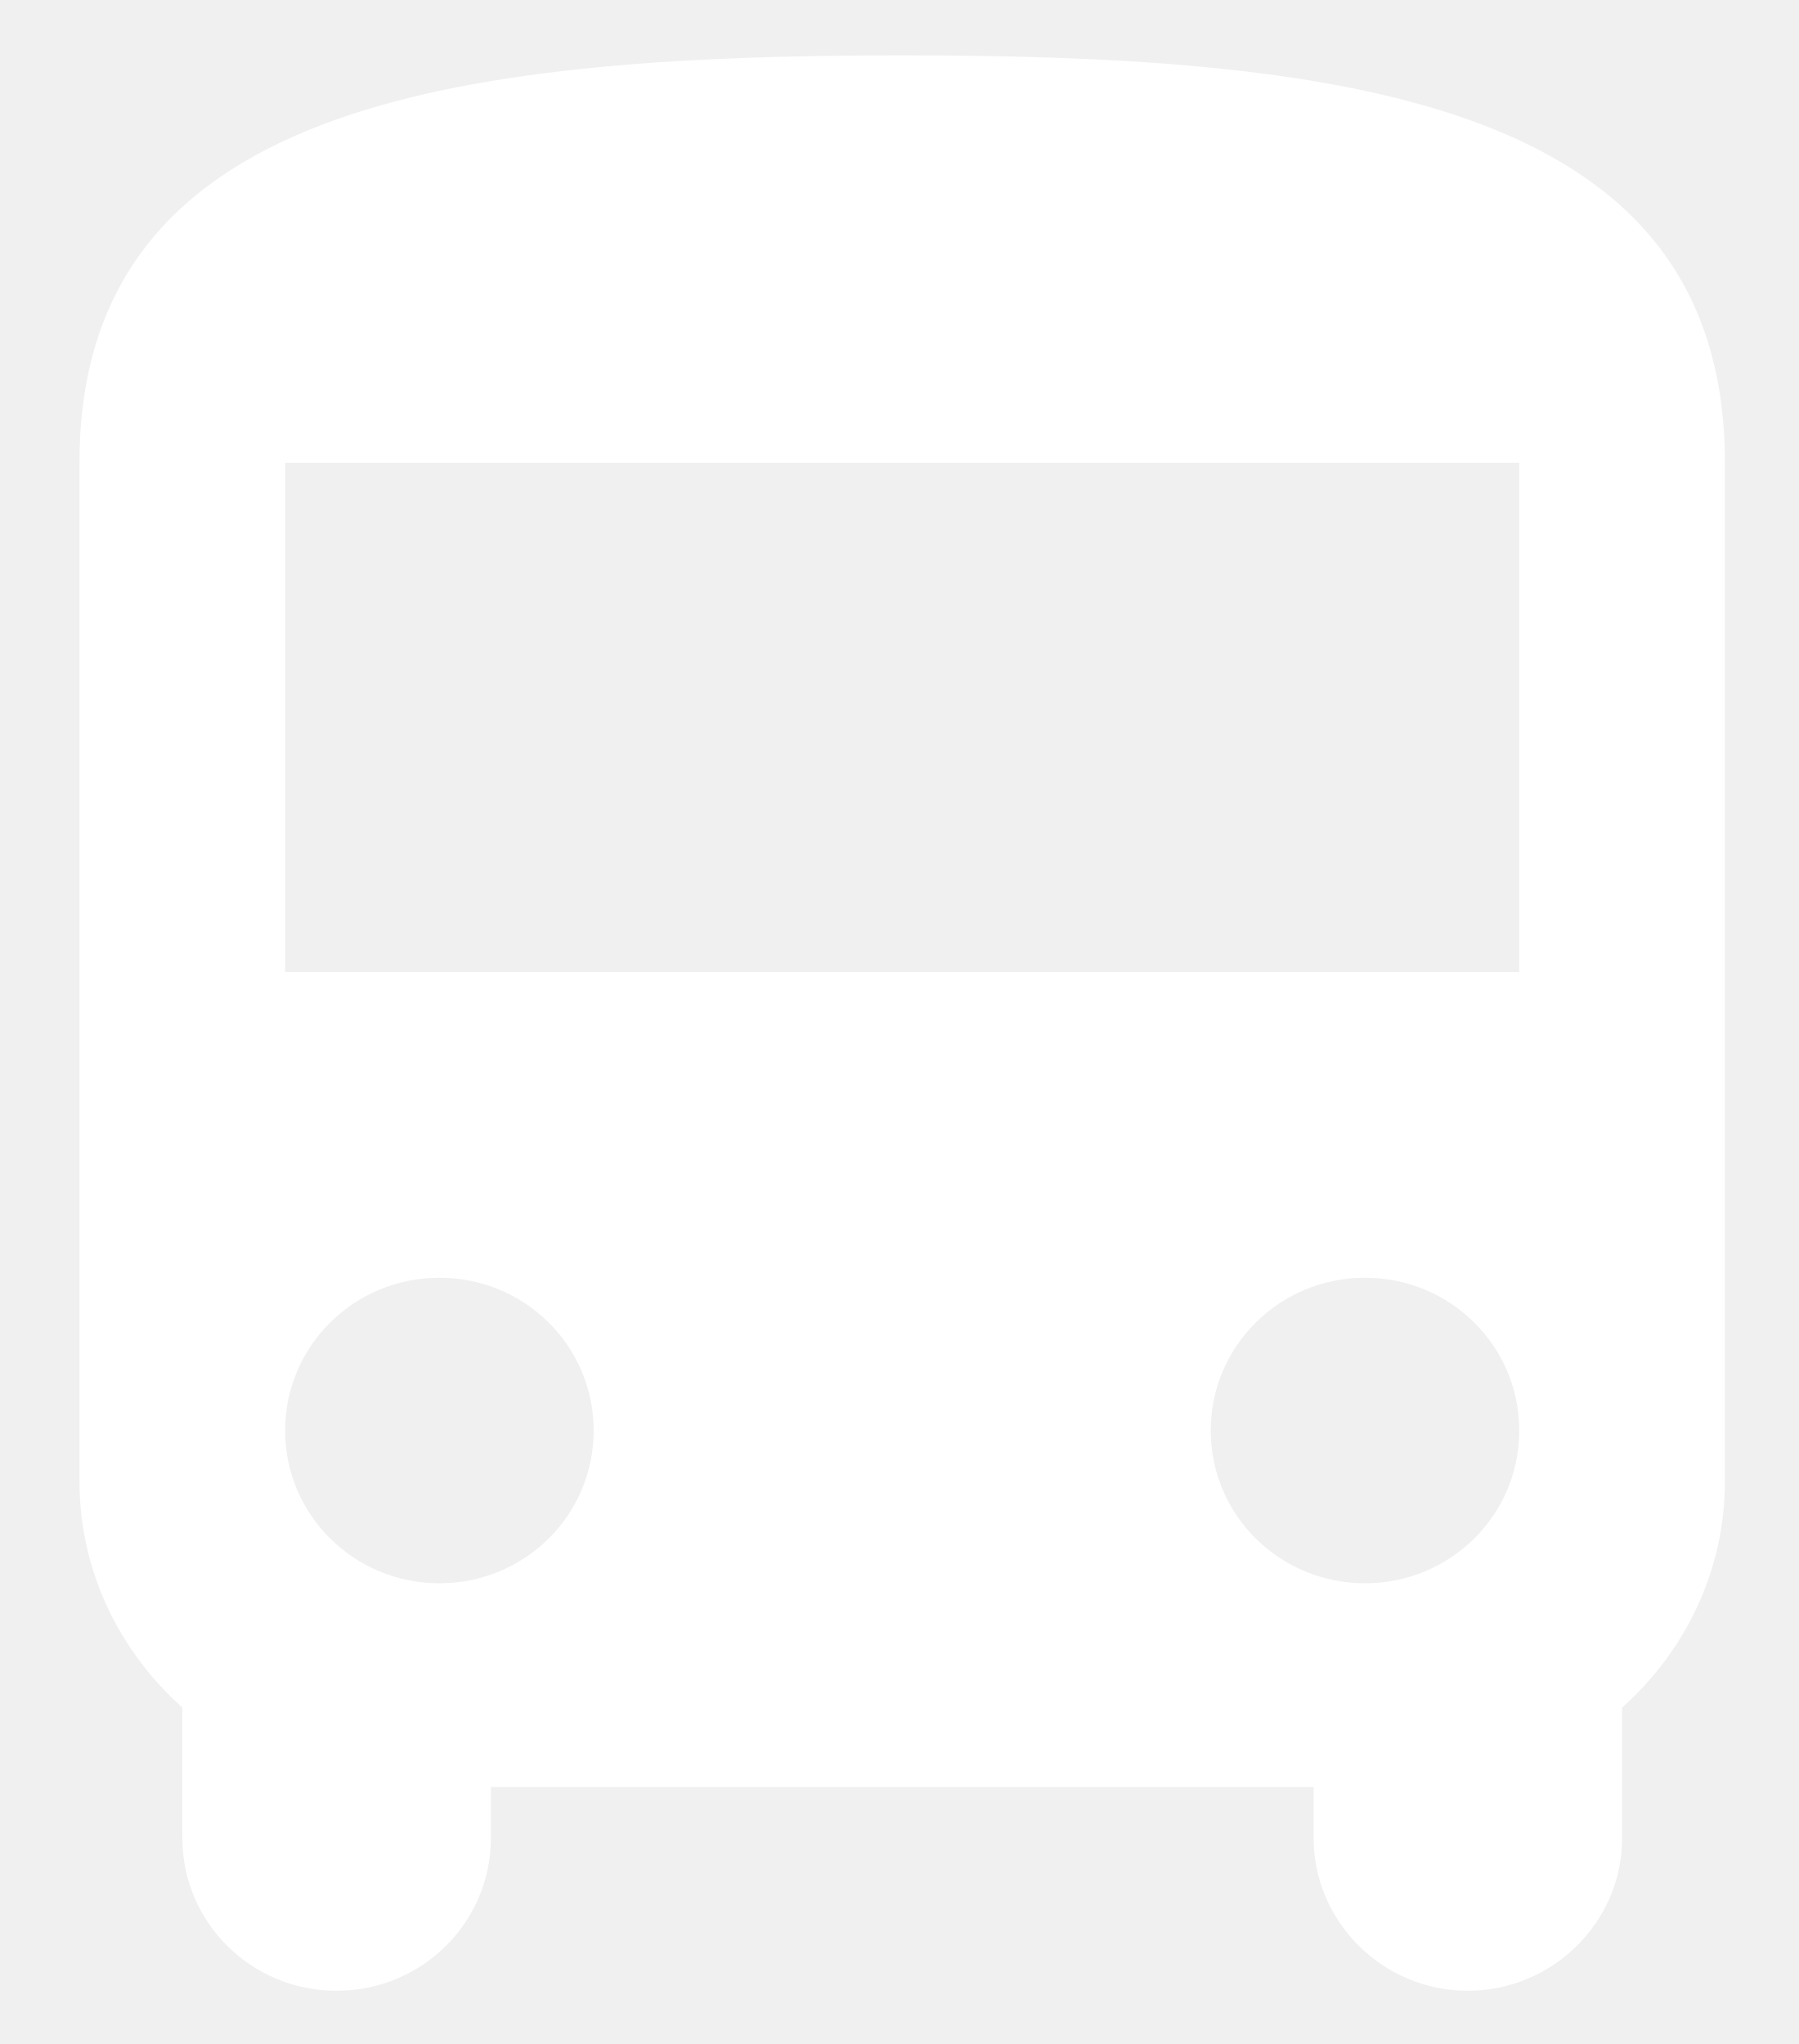
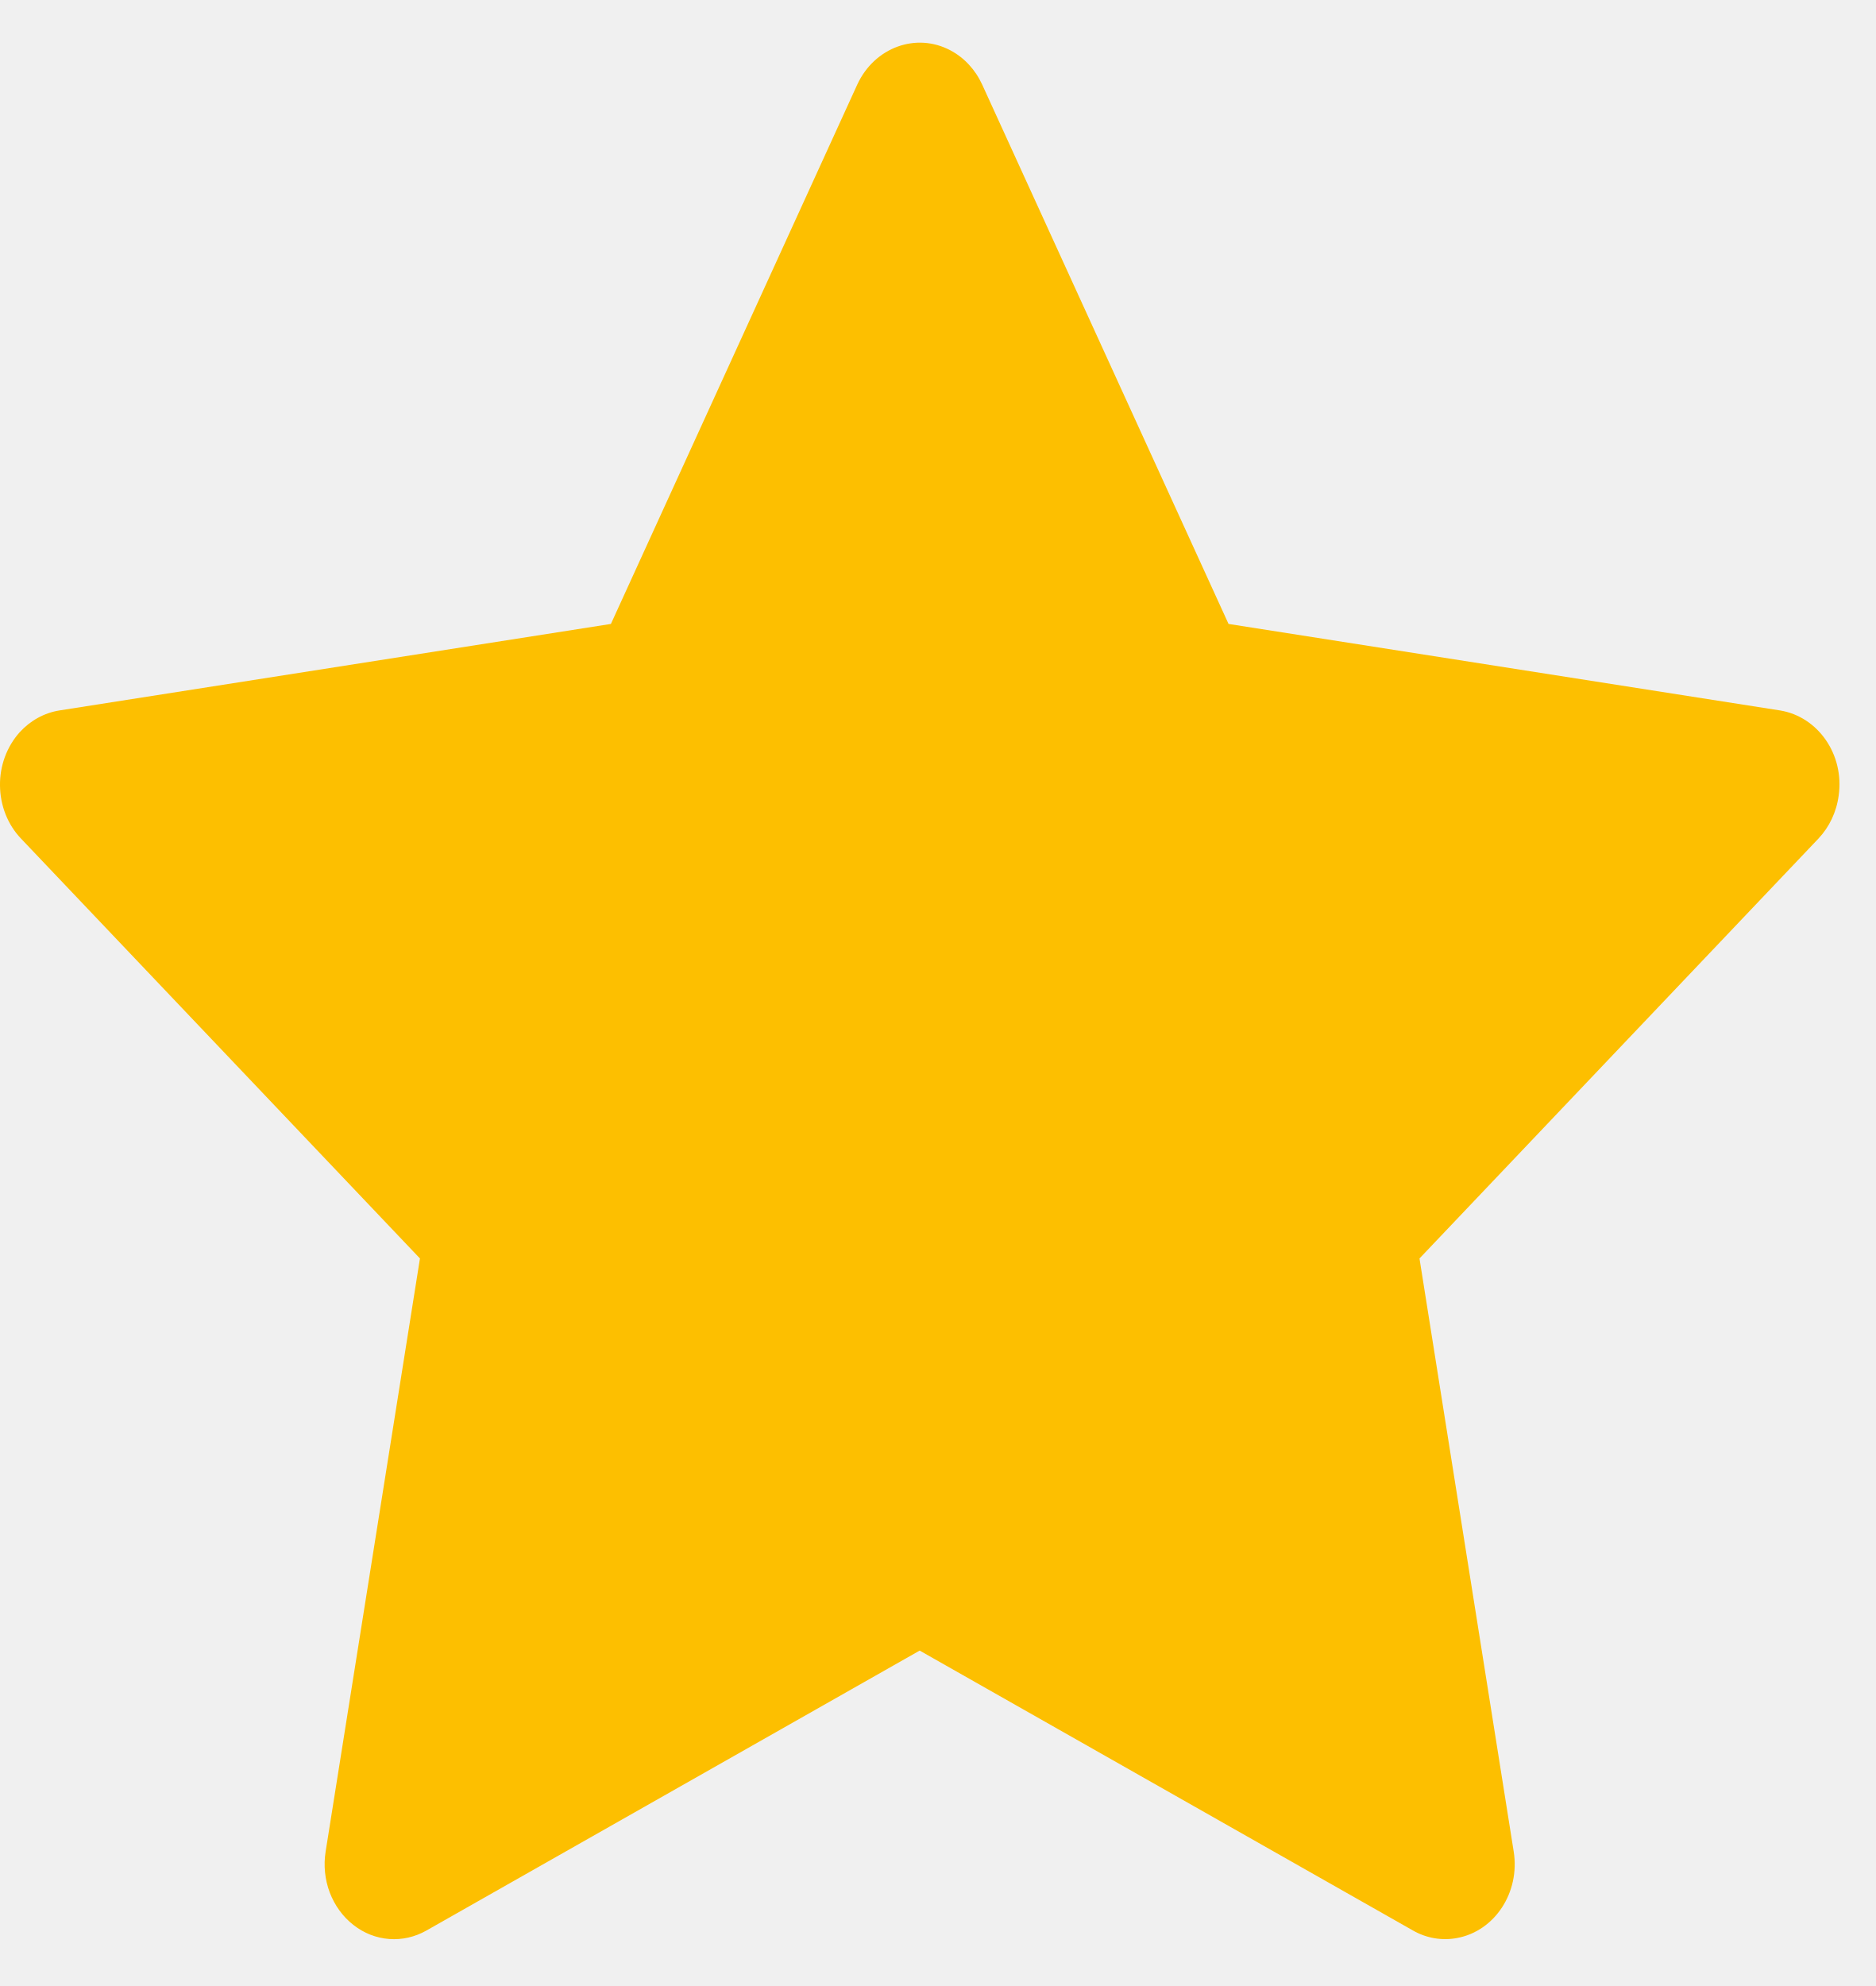
- <svg xmlns="http://www.w3.org/2000/svg" width="22" height="25" viewBox="0 0 22 25" fill="none">
-   <path d="M0.972 18.119C0.972 19.216 1.463 20.2 2.23 20.885V22.48C2.23 23.514 3.072 24.349 4.116 24.349C5.16 24.349 6.003 23.514 6.003 22.48V21.857H16.064V22.48C16.064 23.502 16.906 24.349 17.95 24.349C18.982 24.349 19.837 23.514 19.837 22.48V20.885C20.604 20.2 21.094 19.216 21.094 18.119V5.66C21.094 1.3 16.592 0.677 11.033 0.677C5.474 0.677 0.972 1.3 0.972 5.66V18.119ZM5.374 19.365C4.33 19.365 3.487 18.531 3.487 17.497C3.487 16.462 4.33 15.628 5.374 15.628C6.418 15.628 7.26 16.462 7.26 17.497C7.26 18.531 6.418 19.365 5.374 19.365ZM16.693 19.365C15.649 19.365 14.806 18.531 14.806 17.497C14.806 16.462 15.649 15.628 16.693 15.628C17.736 15.628 18.579 16.462 18.579 17.497C18.579 18.531 17.736 19.365 16.693 19.365ZM18.579 11.89H3.487V5.66H18.579V11.89Z" fill="white" />
+ <svg xmlns="http://www.w3.org/2000/svg" width="17" height="18" viewBox="0 0 17 18" fill="none">
+   <path d="M16.136 6.439L11.137 5.655L8.903 0.765C8.841 0.631 8.741 0.523 8.617 0.457C8.306 0.291 7.928 0.429 7.772 0.765L5.538 5.655L0.539 6.439C0.401 6.461 0.275 6.531 0.178 6.637C0.062 6.767 -0.003 6.941 -0 7.121C0.002 7.302 0.07 7.474 0.19 7.6L3.807 11.406L2.952 16.781C2.932 16.906 2.945 17.035 2.989 17.152C3.034 17.27 3.108 17.372 3.203 17.446C3.298 17.521 3.41 17.565 3.528 17.574C3.645 17.583 3.762 17.556 3.866 17.497L8.337 14.96L12.809 17.497C12.931 17.567 13.073 17.591 13.209 17.565C13.551 17.502 13.781 17.151 13.722 16.781L12.868 11.406L16.485 7.6C16.583 7.496 16.648 7.36 16.668 7.211C16.721 6.839 16.481 6.495 16.136 6.439Z" fill="#FDBF00" />
</svg>
